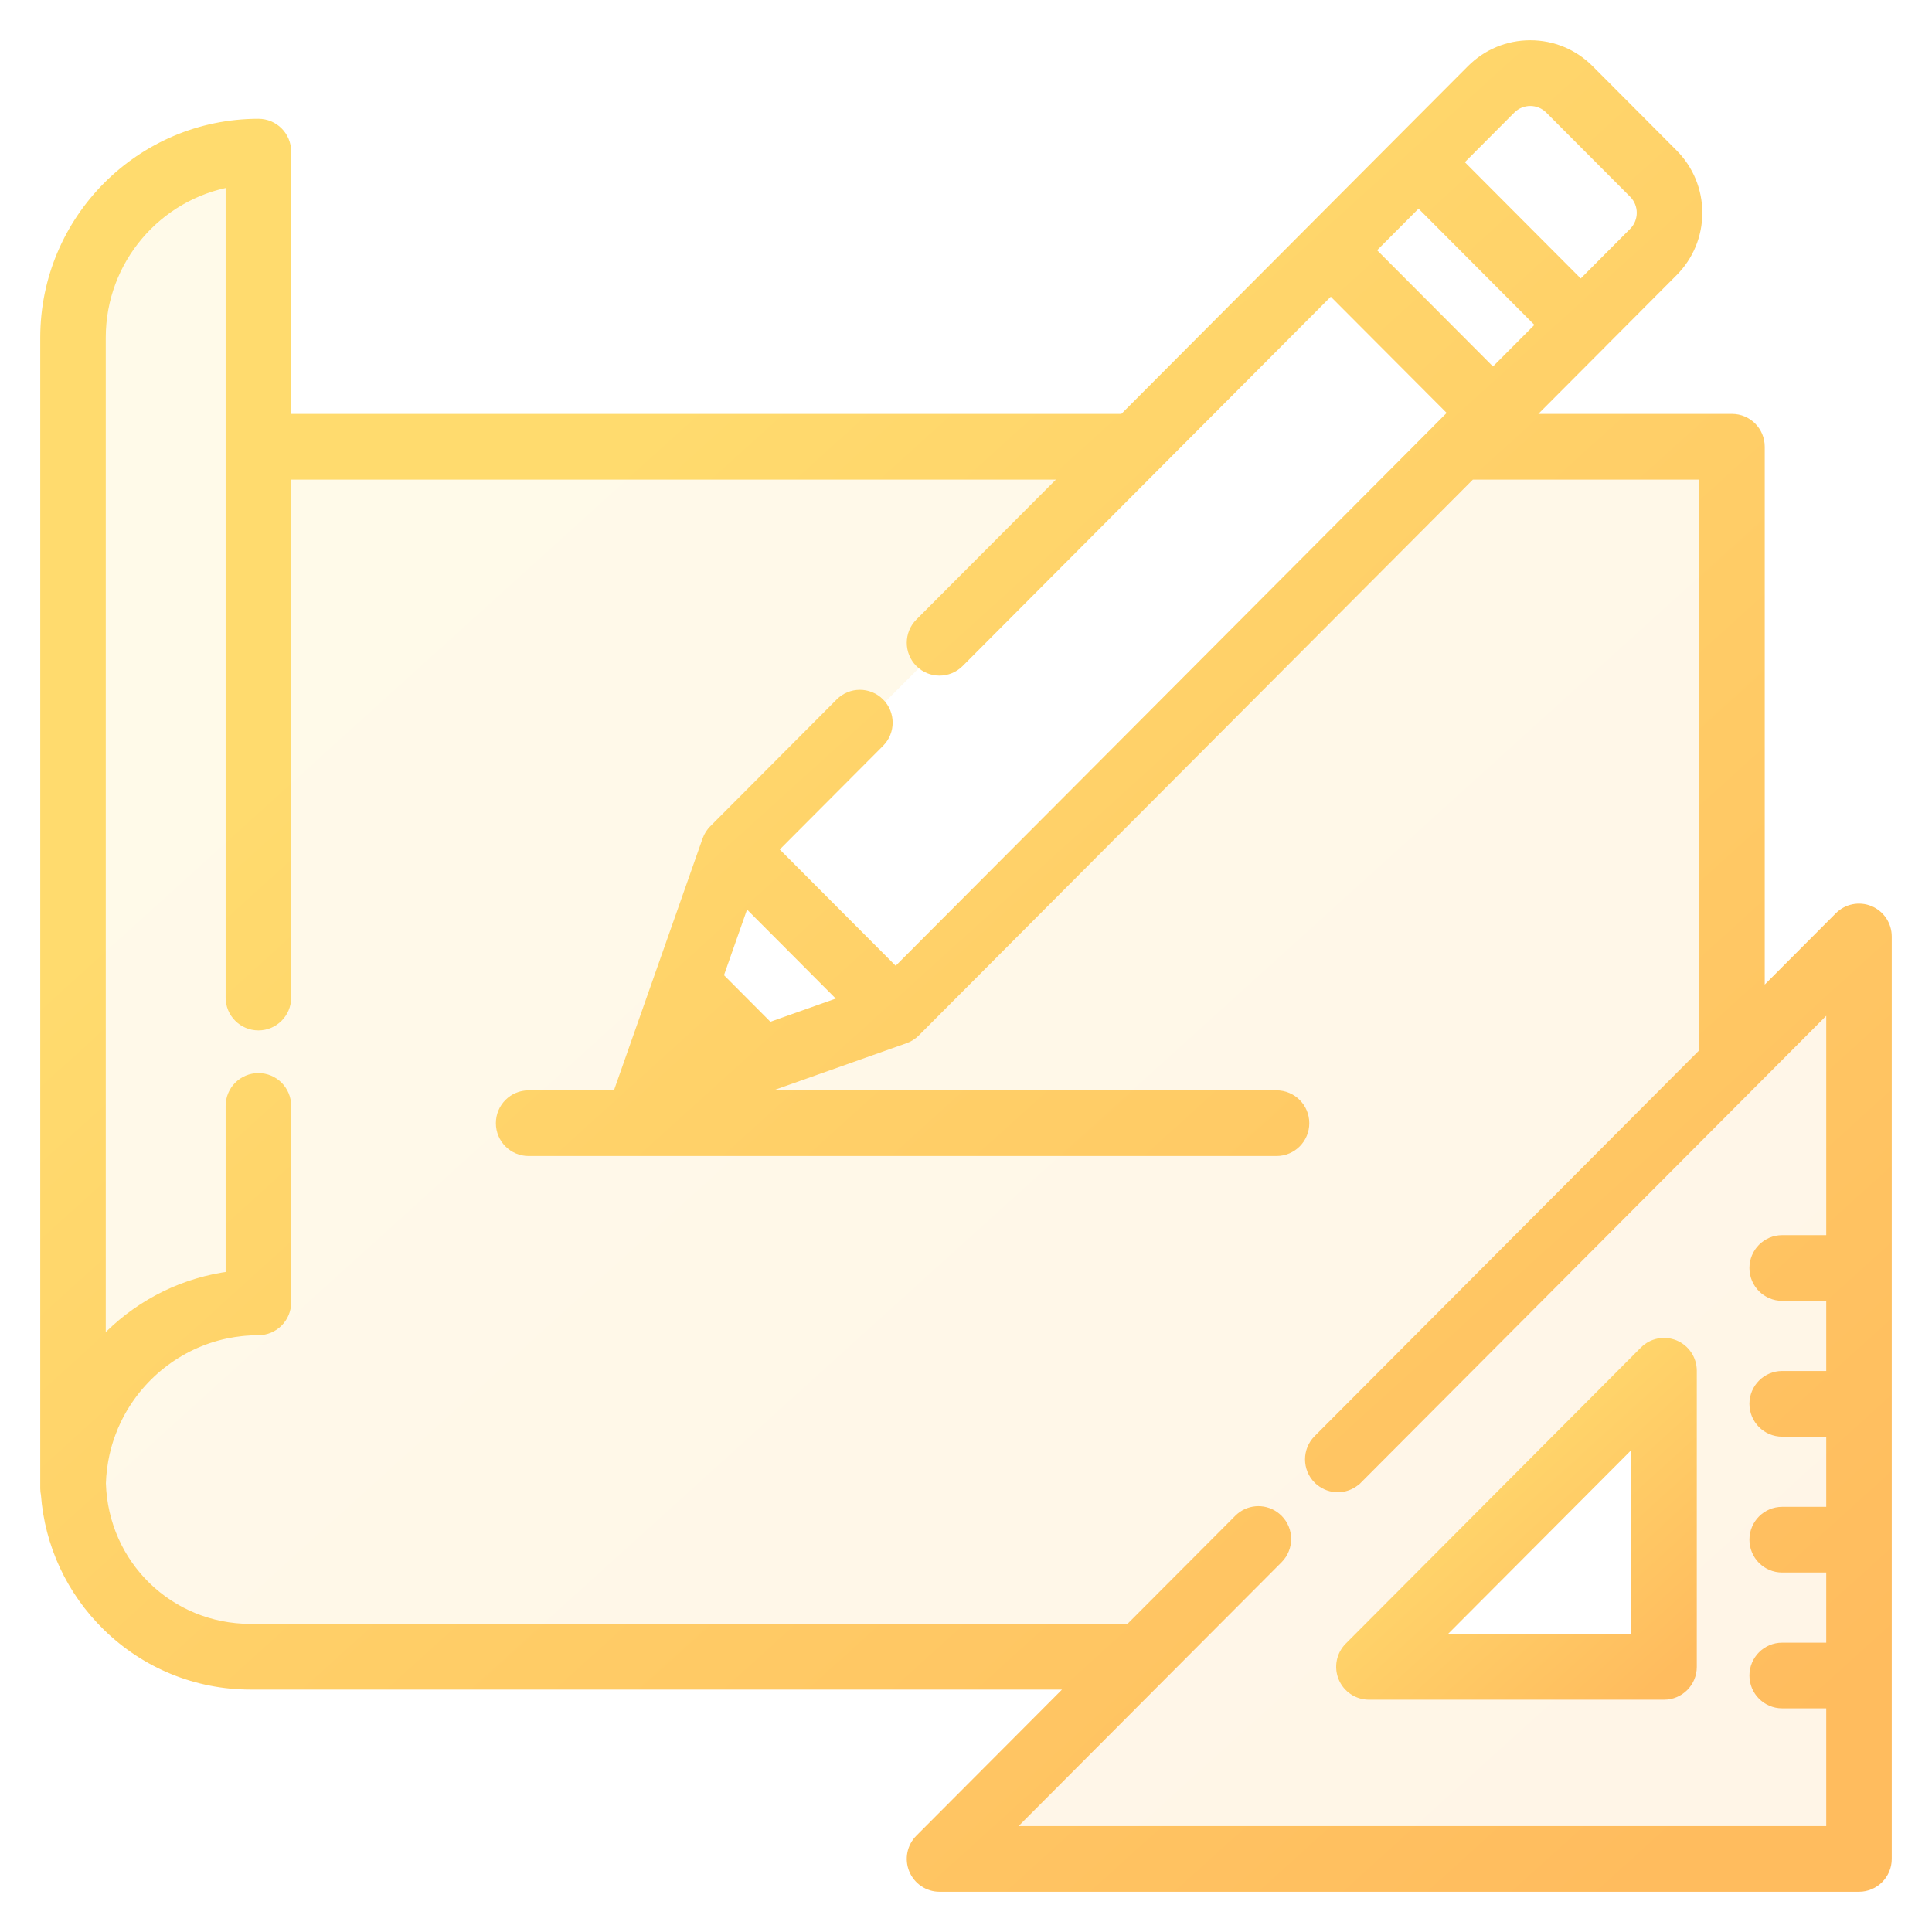
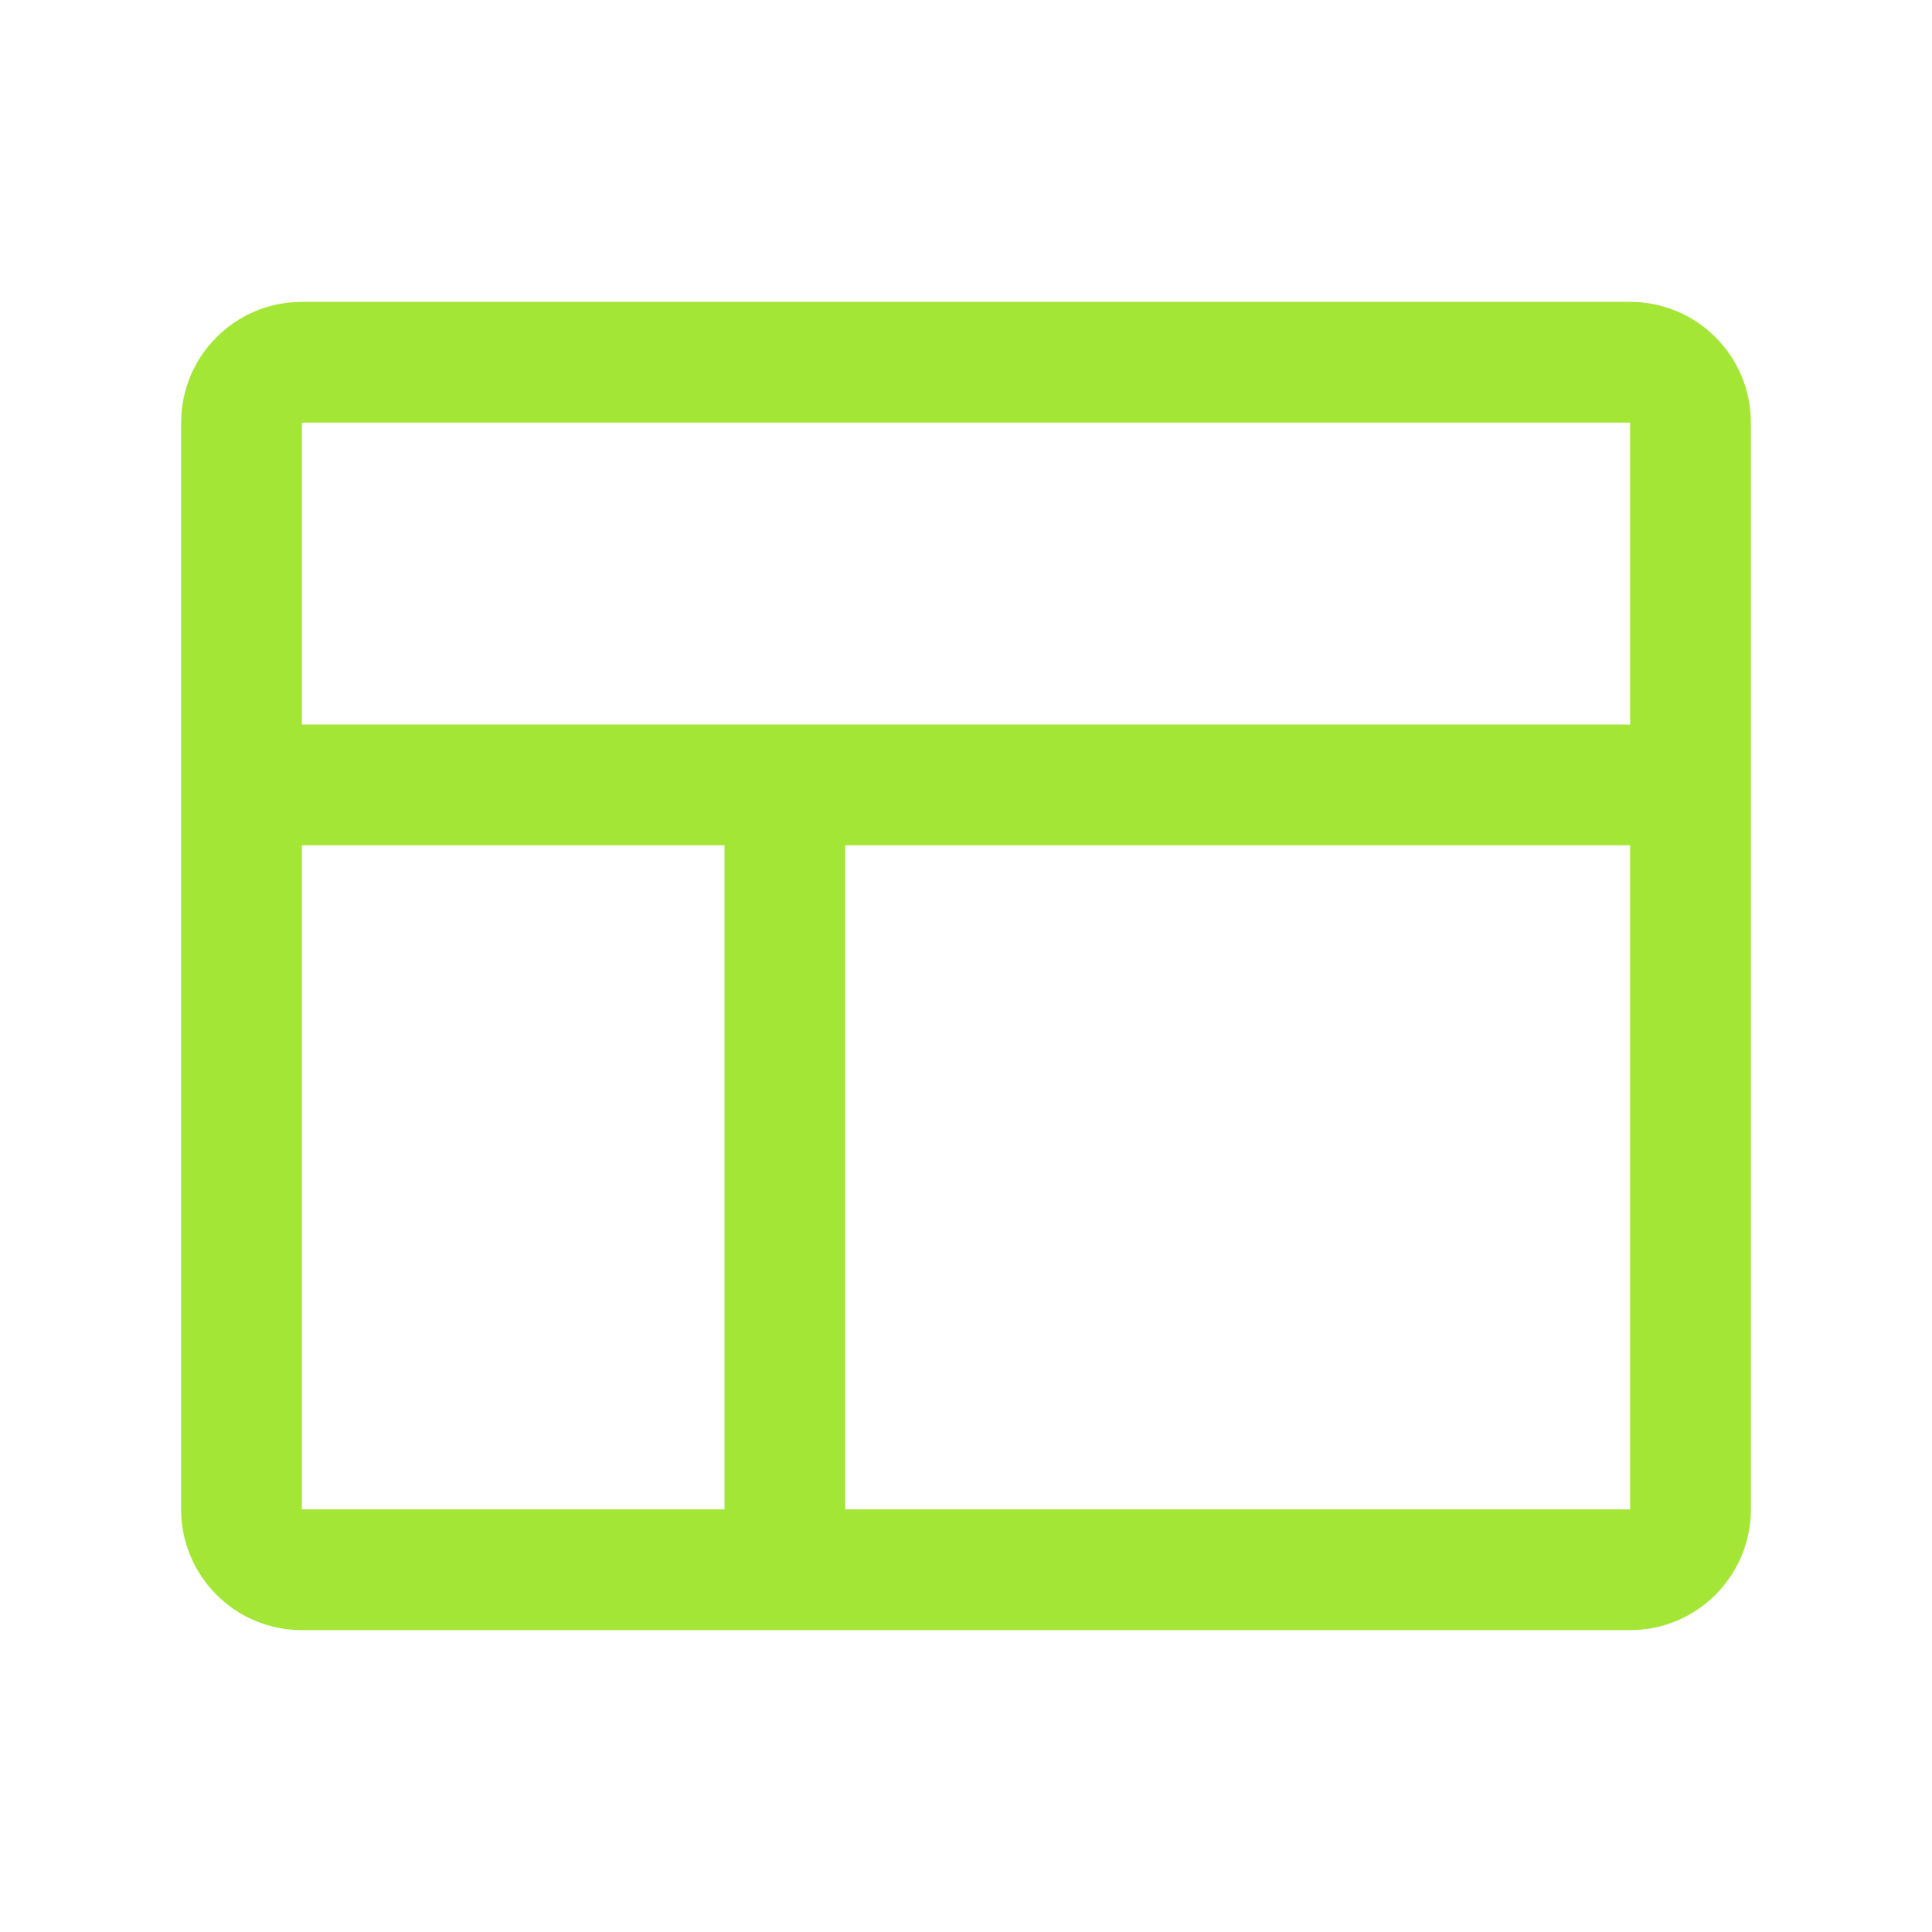
- <svg xmlns="http://www.w3.org/2000/svg" width="42" height="42" viewBox="0 0 42 42" fill="none">
-   <path opacity="0.15" fill-rule="evenodd" clip-rule="evenodd" d="M40.638 19.814C40.418 19.723 40.166 19.773 39.998 19.942L38.239 21.706V9.712C38.239 9.386 37.977 9.123 37.652 9.123H33.141L34.779 7.48L34.779 7.479L36.357 5.896C36.695 5.557 36.882 5.106 36.882 4.626C36.882 4.147 36.695 3.696 36.357 3.356L34.533 1.526C34.195 1.187 33.745 1 33.267 1C32.789 1 32.339 1.187 32.001 1.526L30.422 3.11L28.515 5.023L24.429 9.123H6.205V3.296C6.205 2.97 5.942 2.707 5.618 2.707C3.071 2.707 1 4.785 1 7.339V32.356C1 32.399 1.005 32.442 1.014 32.483C1.095 33.566 1.562 34.573 2.344 35.338C3.179 36.155 4.281 36.605 5.447 36.605H23.388L20.009 39.995C19.841 40.163 19.791 40.416 19.882 40.636C19.973 40.856 20.187 41 20.424 41H40.413C40.737 41 41 40.736 41 40.411V20.358C41 20.12 40.857 19.905 40.638 19.814ZM32.831 2.359C33.072 2.118 33.463 2.118 33.703 2.359L35.527 4.189C35.767 4.43 35.767 4.822 35.527 5.063L34.364 6.231L31.668 3.526L32.831 2.359ZM30.838 4.359L33.533 7.063L32.456 8.144L29.761 5.44L30.838 4.359ZM18.397 21.76L16.715 22.356L15.595 21.232L16.188 19.544L18.397 21.76ZM35.829 30.171L30.171 35.829C30.108 35.892 30.152 36 30.241 36H36V30.241C36 30.152 35.892 30.108 35.829 30.171ZM16 18.5L19.5 22L32.5 9L29 5.5L16 18.5Z" fill="url(#paint0_linear)" />
-   <path d="M36.4 29.255C36.18 29.164 35.928 29.214 35.76 29.383L29.344 35.819C29.176 35.988 29.126 36.241 29.217 36.461C29.308 36.681 29.522 36.825 29.759 36.825H36.175C36.499 36.825 36.762 36.561 36.762 36.236V29.799C36.762 29.561 36.619 29.346 36.4 29.255ZM31.176 35.647L35.588 31.221V35.647H31.176Z" fill="url(#paint1_linear)" stroke="url(#paint2_linear)" stroke-width="0.25" />
-   <path d="M40.638 19.814C40.418 19.723 40.166 19.773 39.998 19.942L38.239 21.706V9.712C38.239 9.386 37.977 9.123 37.652 9.123H33.141L34.779 7.48C34.779 7.48 34.779 7.479 34.779 7.479L36.357 5.896C36.695 5.557 36.882 5.106 36.882 4.626C36.882 4.147 36.695 3.696 36.357 3.356L34.533 1.526C34.195 1.187 33.745 1 33.267 1C32.789 1 32.339 1.187 32.001 1.526L30.422 3.11L28.515 5.023L24.429 9.123H6.205V3.296C6.205 2.97 5.942 2.707 5.618 2.707C3.071 2.707 1 4.785 1 7.339V32.356C1 32.399 1.005 32.442 1.014 32.483C1.095 33.566 1.562 34.573 2.344 35.338C3.179 36.155 4.281 36.605 5.447 36.605H23.388L20.009 39.995C19.841 40.163 19.791 40.416 19.882 40.636C19.973 40.856 20.187 41 20.424 41H40.413C40.737 41 41 40.736 41 40.411V20.358C41 20.12 40.857 19.905 40.638 19.814ZM32.831 2.359C33.072 2.118 33.463 2.118 33.703 2.359L35.527 4.189C35.767 4.43 35.767 4.822 35.527 5.063L34.364 6.231L31.668 3.526L32.831 2.359ZM30.838 4.359L33.533 7.063L32.456 8.144L29.761 5.44L30.838 4.359ZM39.826 26.976H38.743C38.419 26.976 38.156 27.24 38.156 27.565C38.156 27.891 38.419 28.154 38.743 28.154H39.826V29.929H38.743C38.419 29.929 38.156 30.193 38.156 30.518C38.156 30.844 38.419 31.107 38.743 31.107H39.826V32.882H38.743C38.419 32.882 38.156 33.146 38.156 33.471C38.156 33.797 38.419 34.06 38.743 34.06H39.826V35.835H38.743C38.419 35.835 38.156 36.099 38.156 36.424C38.156 36.749 38.419 37.013 38.743 37.013H39.826V39.822H21.842L27.772 33.873C28.001 33.643 28.001 33.27 27.772 33.04C27.746 33.014 27.717 32.991 27.688 32.97C27.459 32.813 27.145 32.836 26.942 33.04L24.562 35.427H5.448C3.667 35.427 2.233 34.032 2.177 32.249C2.18 32.137 2.189 32.026 2.203 31.917C2.203 31.916 2.203 31.915 2.203 31.915C2.21 31.863 2.218 31.811 2.227 31.759C2.228 31.753 2.229 31.747 2.23 31.741C2.238 31.695 2.247 31.65 2.257 31.604C2.26 31.591 2.263 31.579 2.266 31.566C2.275 31.527 2.285 31.489 2.295 31.451C2.3 31.43 2.306 31.41 2.312 31.389C2.321 31.359 2.33 31.329 2.339 31.3C2.349 31.27 2.359 31.241 2.369 31.212C2.376 31.192 2.383 31.171 2.391 31.151C2.405 31.112 2.42 31.074 2.436 31.036C2.44 31.025 2.445 31.014 2.449 31.003C2.469 30.956 2.49 30.91 2.512 30.864C2.513 30.862 2.514 30.86 2.515 30.858C2.974 29.905 3.858 29.194 4.917 28.973C4.92 28.973 4.923 28.972 4.926 28.971C4.975 28.961 5.024 28.953 5.073 28.945C5.082 28.944 5.09 28.942 5.098 28.941C5.143 28.934 5.188 28.928 5.233 28.923C5.246 28.922 5.258 28.92 5.271 28.919C5.314 28.914 5.358 28.912 5.402 28.909C5.416 28.908 5.43 28.906 5.444 28.906C5.501 28.903 5.559 28.901 5.618 28.901C5.942 28.901 6.205 28.638 6.205 28.312V24.042C6.205 23.716 5.942 23.453 5.618 23.453C5.293 23.453 5.03 23.716 5.03 24.042V27.76C4.039 27.886 3.119 28.33 2.393 29.041C2.317 29.115 2.245 29.193 2.174 29.272V7.339C2.174 5.635 3.41 4.215 5.03 3.935V21.686C5.03 22.011 5.293 22.275 5.618 22.275C5.942 22.275 6.205 22.011 6.205 21.686V10.301H23.255L20.009 13.557C19.78 13.787 19.78 14.16 20.009 14.39C20.238 14.62 20.61 14.62 20.839 14.39L25.087 10.128C25.087 10.128 25.087 10.128 25.087 10.128L28.93 6.273L31.626 8.977L31.309 9.294C31.309 9.295 31.309 9.295 31.309 9.295L19.471 21.172L16.775 18.467L19.108 16.126C19.338 15.896 19.338 15.523 19.108 15.293C18.879 15.063 18.507 15.063 18.278 15.293L15.529 18.051C15.515 18.066 15.501 18.081 15.488 18.097C15.484 18.102 15.48 18.108 15.476 18.114C15.468 18.125 15.46 18.136 15.452 18.147C15.448 18.154 15.444 18.161 15.44 18.168C15.433 18.179 15.427 18.19 15.421 18.201C15.418 18.209 15.414 18.216 15.411 18.224C15.405 18.235 15.401 18.247 15.396 18.259C15.395 18.263 15.393 18.267 15.391 18.271L14.247 21.522L13.467 23.738C13.457 23.768 13.45 23.798 13.444 23.828H11.492C11.167 23.828 10.905 24.092 10.905 24.417C10.905 24.742 11.167 25.006 11.492 25.006H27.75C28.075 25.006 28.338 24.742 28.338 24.417C28.338 24.092 28.075 23.828 27.75 23.828H16.085L19.666 22.56C19.669 22.559 19.672 22.557 19.675 22.556C19.689 22.551 19.702 22.545 19.716 22.539C19.721 22.537 19.727 22.534 19.732 22.532C19.746 22.525 19.76 22.517 19.773 22.509C19.778 22.506 19.782 22.503 19.786 22.501C19.801 22.492 19.814 22.482 19.828 22.471C19.831 22.469 19.835 22.466 19.838 22.464C19.854 22.45 19.87 22.436 19.886 22.421L31.967 10.301H37.065V22.884L28.667 31.309C28.438 31.539 28.438 31.912 28.667 32.142C28.681 32.156 28.696 32.17 28.712 32.182C28.819 32.27 28.951 32.315 29.082 32.315C29.214 32.315 29.345 32.27 29.453 32.182C29.468 32.17 29.483 32.156 29.497 32.142L29.498 32.142L39.826 21.78V26.976ZM18.397 21.76L16.715 22.356L15.595 21.232L16.188 19.544L18.397 21.76Z" fill="url(#paint3_linear)" stroke="url(#paint4_linear)" stroke-width="0.25" />
-   <defs>
-     <linearGradient id="paint0_linear" x1="3.267" y1="1" x2="37.8" y2="39.133" gradientUnits="userSpaceOnUse">
-       <stop offset="0.259" stop-color="#FFDB6E" />
-       <stop offset="1" stop-color="#FFBC5E" />
-     </linearGradient>
-     <linearGradient id="paint1_linear" x1="29.602" y1="29.21" x2="36.178" y2="36.448" gradientUnits="userSpaceOnUse">
-       <stop offset="0.259" stop-color="#FFDB6E" />
-       <stop offset="1" stop-color="#FFBC5E" />
-     </linearGradient>
-     <linearGradient id="paint2_linear" x1="29.602" y1="29.21" x2="36.178" y2="36.448" gradientUnits="userSpaceOnUse">
-       <stop offset="0.259" stop-color="#FFDB6E" />
-       <stop offset="1" stop-color="#FFBC5E" />
-     </linearGradient>
-     <linearGradient id="paint3_linear" x1="3.267" y1="1" x2="37.8" y2="39.133" gradientUnits="userSpaceOnUse">
-       <stop offset="0.259" stop-color="#FFDB6E" />
-       <stop offset="1" stop-color="#FFBC5E" />
-     </linearGradient>
-     <linearGradient id="paint4_linear" x1="3.267" y1="1" x2="37.8" y2="39.133" gradientUnits="userSpaceOnUse">
-       <stop offset="0.259" stop-color="#FFDB6E" />
-       <stop offset="1" stop-color="#FFBC5E" />
-     </linearGradient>
-   </defs>
+ <svg xmlns="http://www.w3.org/2000/svg" width="32" height="32" fill="#a3e635" viewBox="0 0 256 256">
+   <path d="M216,40H40A16,16,0,0,0,24,56V200a16,16,0,0,0,16,16H216a16,16,0,0,0,16-16V56A16,16,0,0,0,216,40Zm0,16V96H40V56ZM40,112H96v88H40Zm176,88H112V112H216v88Z" />
</svg>
